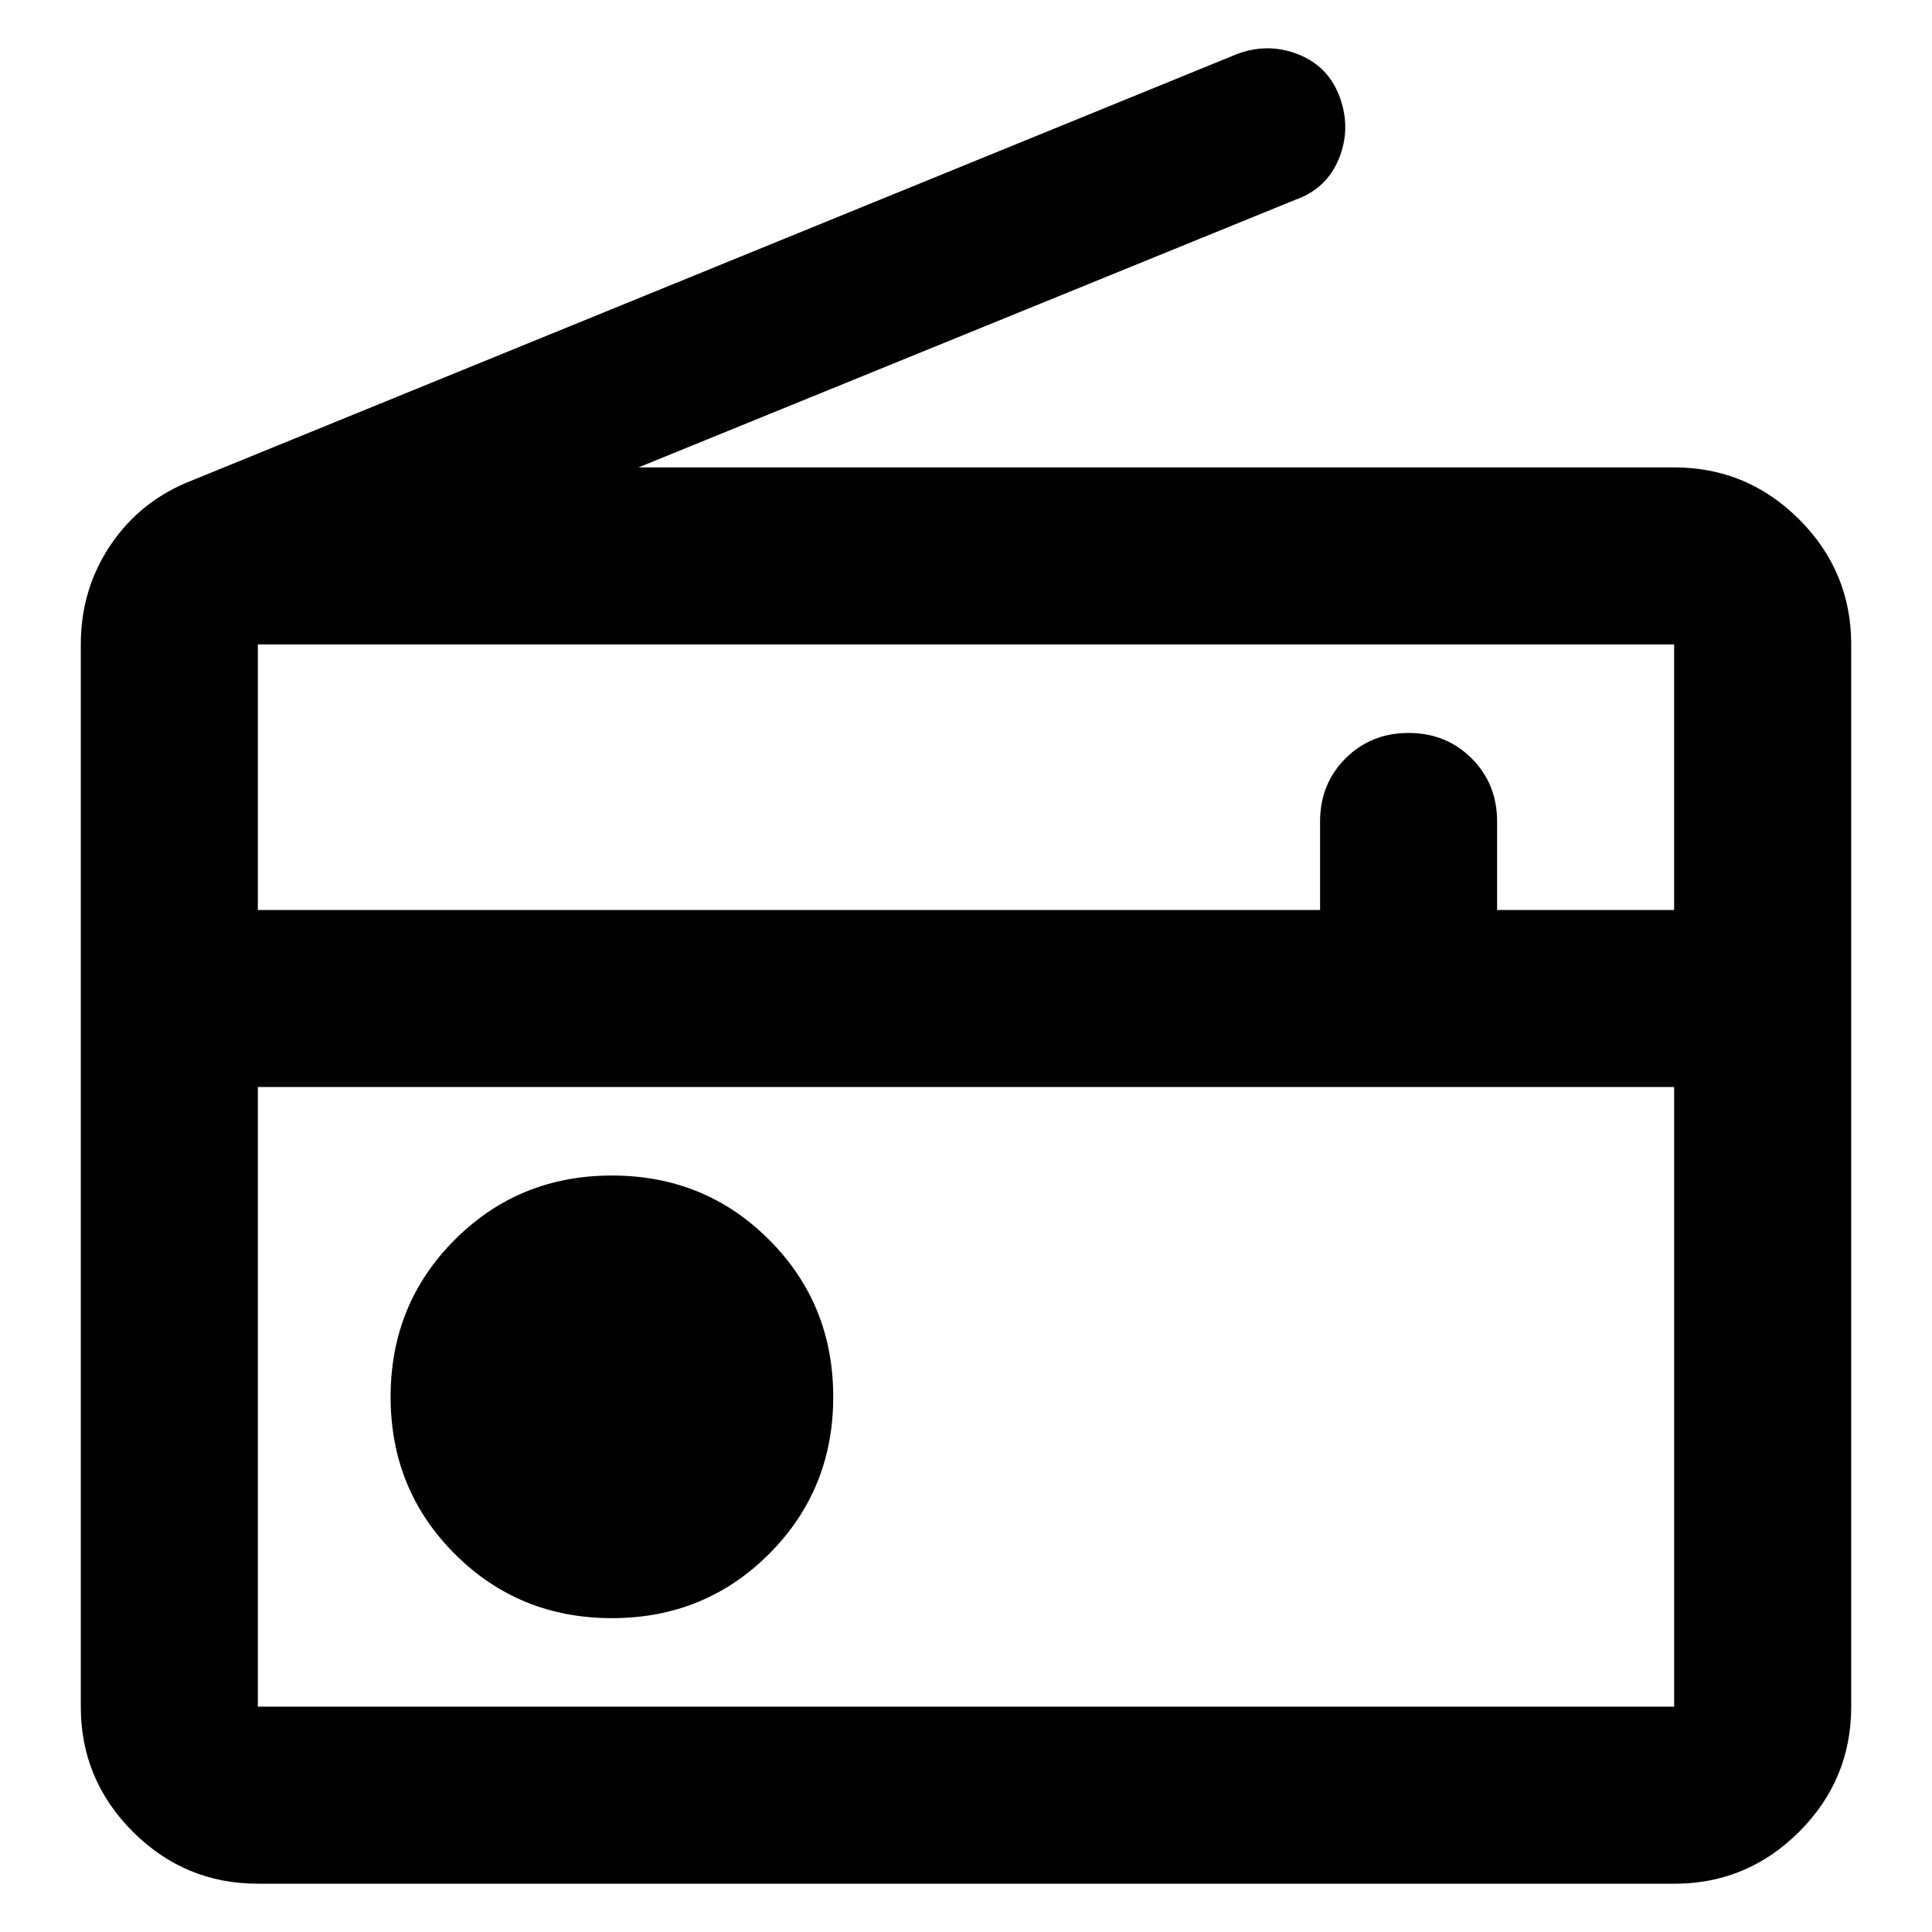
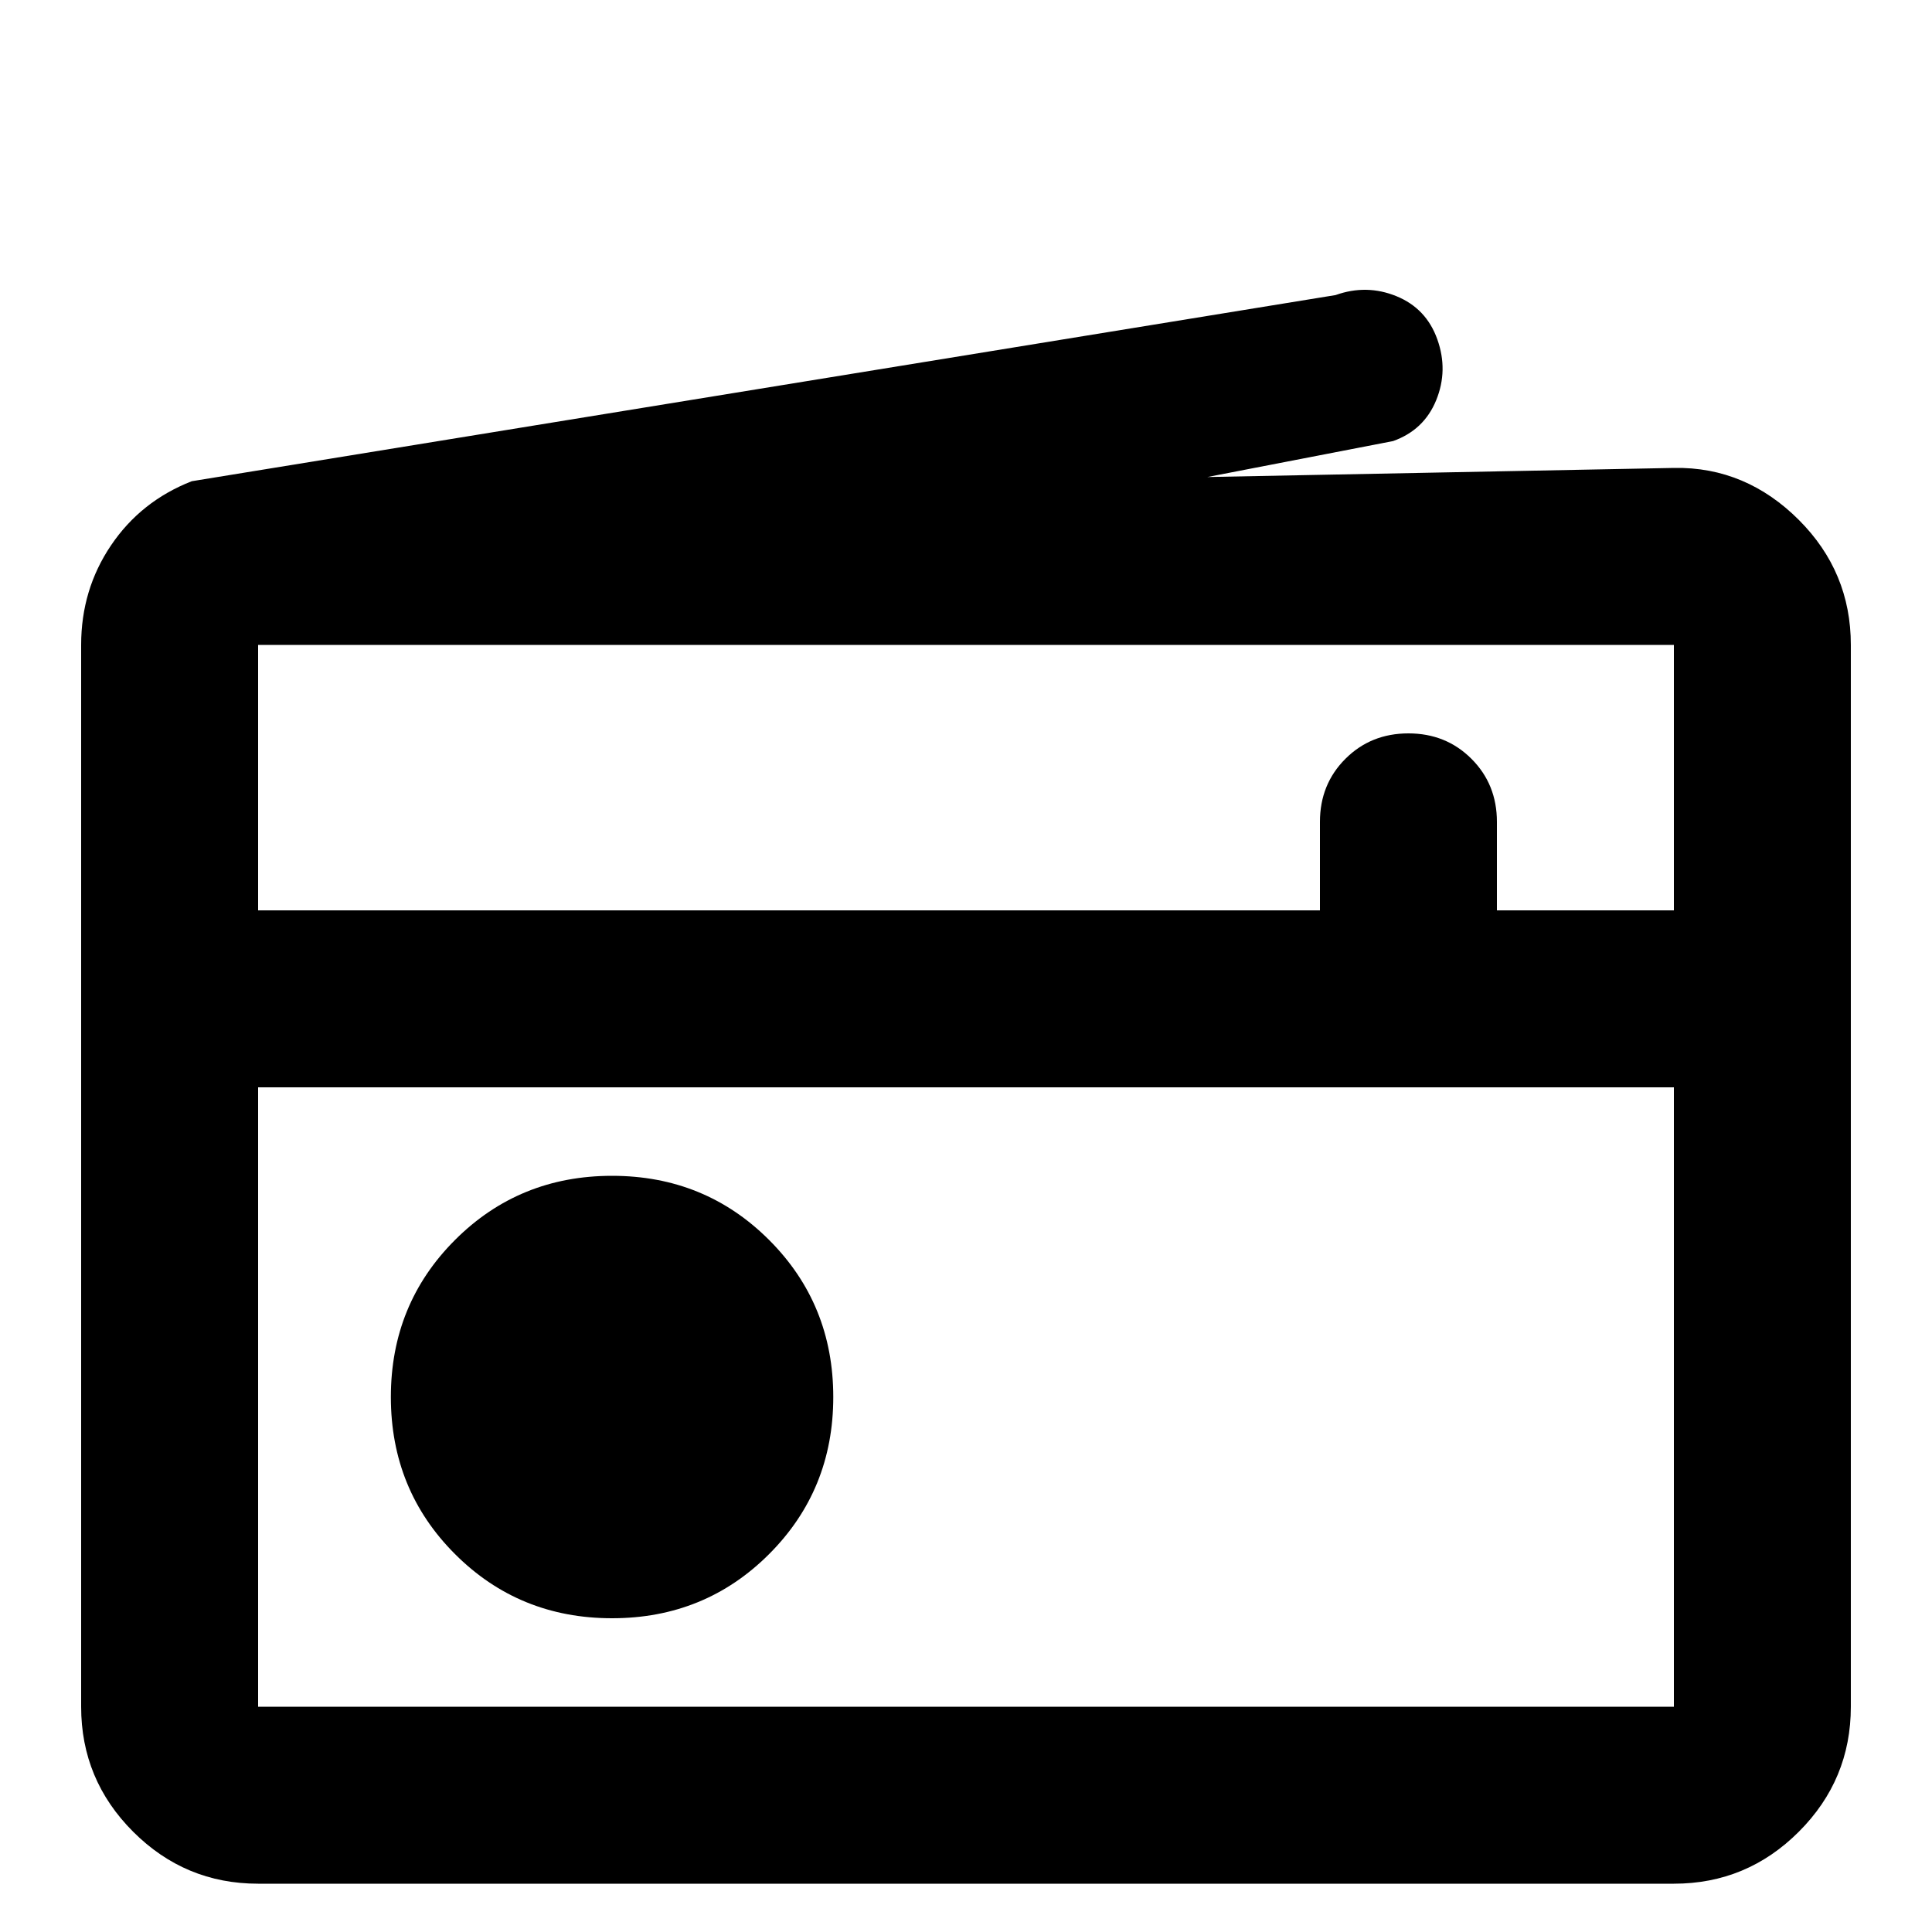
<svg xmlns="http://www.w3.org/2000/svg" viewBox="0 0 100 100" height="1" width="1">
-   <path d="m 13.346,97.5 q -3.78,0 -6.472,-2.692 -2.692,-2.692 -2.692,-6.472 v -54.981 q 0,-2.864 1.546,-5.154 1.546,-2.291 4.181,-3.322 L 64.089,2.773 q 1.604,-0.573 3.15,0.057 1.546,0.63 2.119,2.234 0.573,1.604 -0.057,3.15 -0.63,1.546 -2.234,2.119 l -34.019,13.86 h 53.606 q 3.78,0 6.472,2.692 2.692,2.692 2.692,6.472 v 54.981 q 0,3.78 -2.692,6.472 -2.692,2.692 -6.472,2.692 z m 0,-9.163 H 86.654 V 56.264 H 13.346 Z m 18.327,-4.582 q 4.811,0 8.133,-3.322 3.322,-3.322 3.322,-8.133 0,-4.811 -3.322,-8.133 -3.322,-3.322 -8.133,-3.322 -4.811,0 -8.133,3.322 -3.322,3.322 -3.322,8.133 0,4.811 3.322,8.133 3.322,3.322 8.133,3.322 z M 13.346,47.101 h 54.981 v -4.582 q 0,-1.947 1.317,-3.264 1.317,-1.317 3.264,-1.317 1.947,0 3.264,1.317 1.317,1.317 1.317,3.264 v 4.582 h 9.163 V 33.356 H 13.346 Z m 0,41.236 v -32.072 z" style="stroke-width:0.115" />
+   <path d="m 13.36,97.5 c -2.519,0 -4.675,-0.897 -6.469,-2.691 C 5.097,93.015 4.2,90.859 4.2,88.34 V 33.38 c 0,-1.908 0.515,-3.626 1.546,-5.152 1.03,-1.527 2.424,-2.633 4.179,-3.32 L 69.128,15.273 c 1.069,-0.382 2.118,-0.363 3.149,0.057 1.03,0.42 1.737,1.164 2.118,2.233 0.382,1.069 0.363,2.118 -0.057,3.149 -0.42,1.031 -1.164,1.737 -2.233,2.118 l -9.615,1.861 24.149,-0.471 c 2.519,-0.049 4.675,0.897 6.469,2.691 1.794,1.794 2.691,3.95 2.691,6.469 v 54.96 c 0,2.519 -0.897,4.675 -2.691,6.469 C 91.315,96.603 89.159,97.5 86.64,97.5 Z m 0,-9.16 H 86.64 V 56.28 H 13.36 Z m 18.32,-4.58 c 3.206,0 5.916,-1.107 8.129,-3.321 2.214,-2.214 3.321,-4.923 3.321,-8.129 0,-3.206 -1.107,-5.916 -3.321,-8.129 -2.214,-2.214 -4.923,-3.321 -8.129,-3.321 -3.206,0 -5.916,1.107 -8.129,3.321 -2.214,2.214 -3.32,4.923 -3.32,8.129 0,3.206 1.107,5.916 3.32,8.129 2.214,2.214 4.923,3.321 8.129,3.321 z M 13.36,47.12 h 54.96 v -4.58 c 0,-1.298 0.439,-2.385 1.317,-3.263 0.878,-0.878 1.966,-1.317 3.263,-1.317 1.298,0 2.385,0.439 3.263,1.317 0.878,0.878 1.317,1.966 1.317,3.263 v 4.58 h 9.16 V 33.38 H 13.36 Z m 0,41.22 V 56.28 Z" style="stroke-width:0.115" />
</svg>
